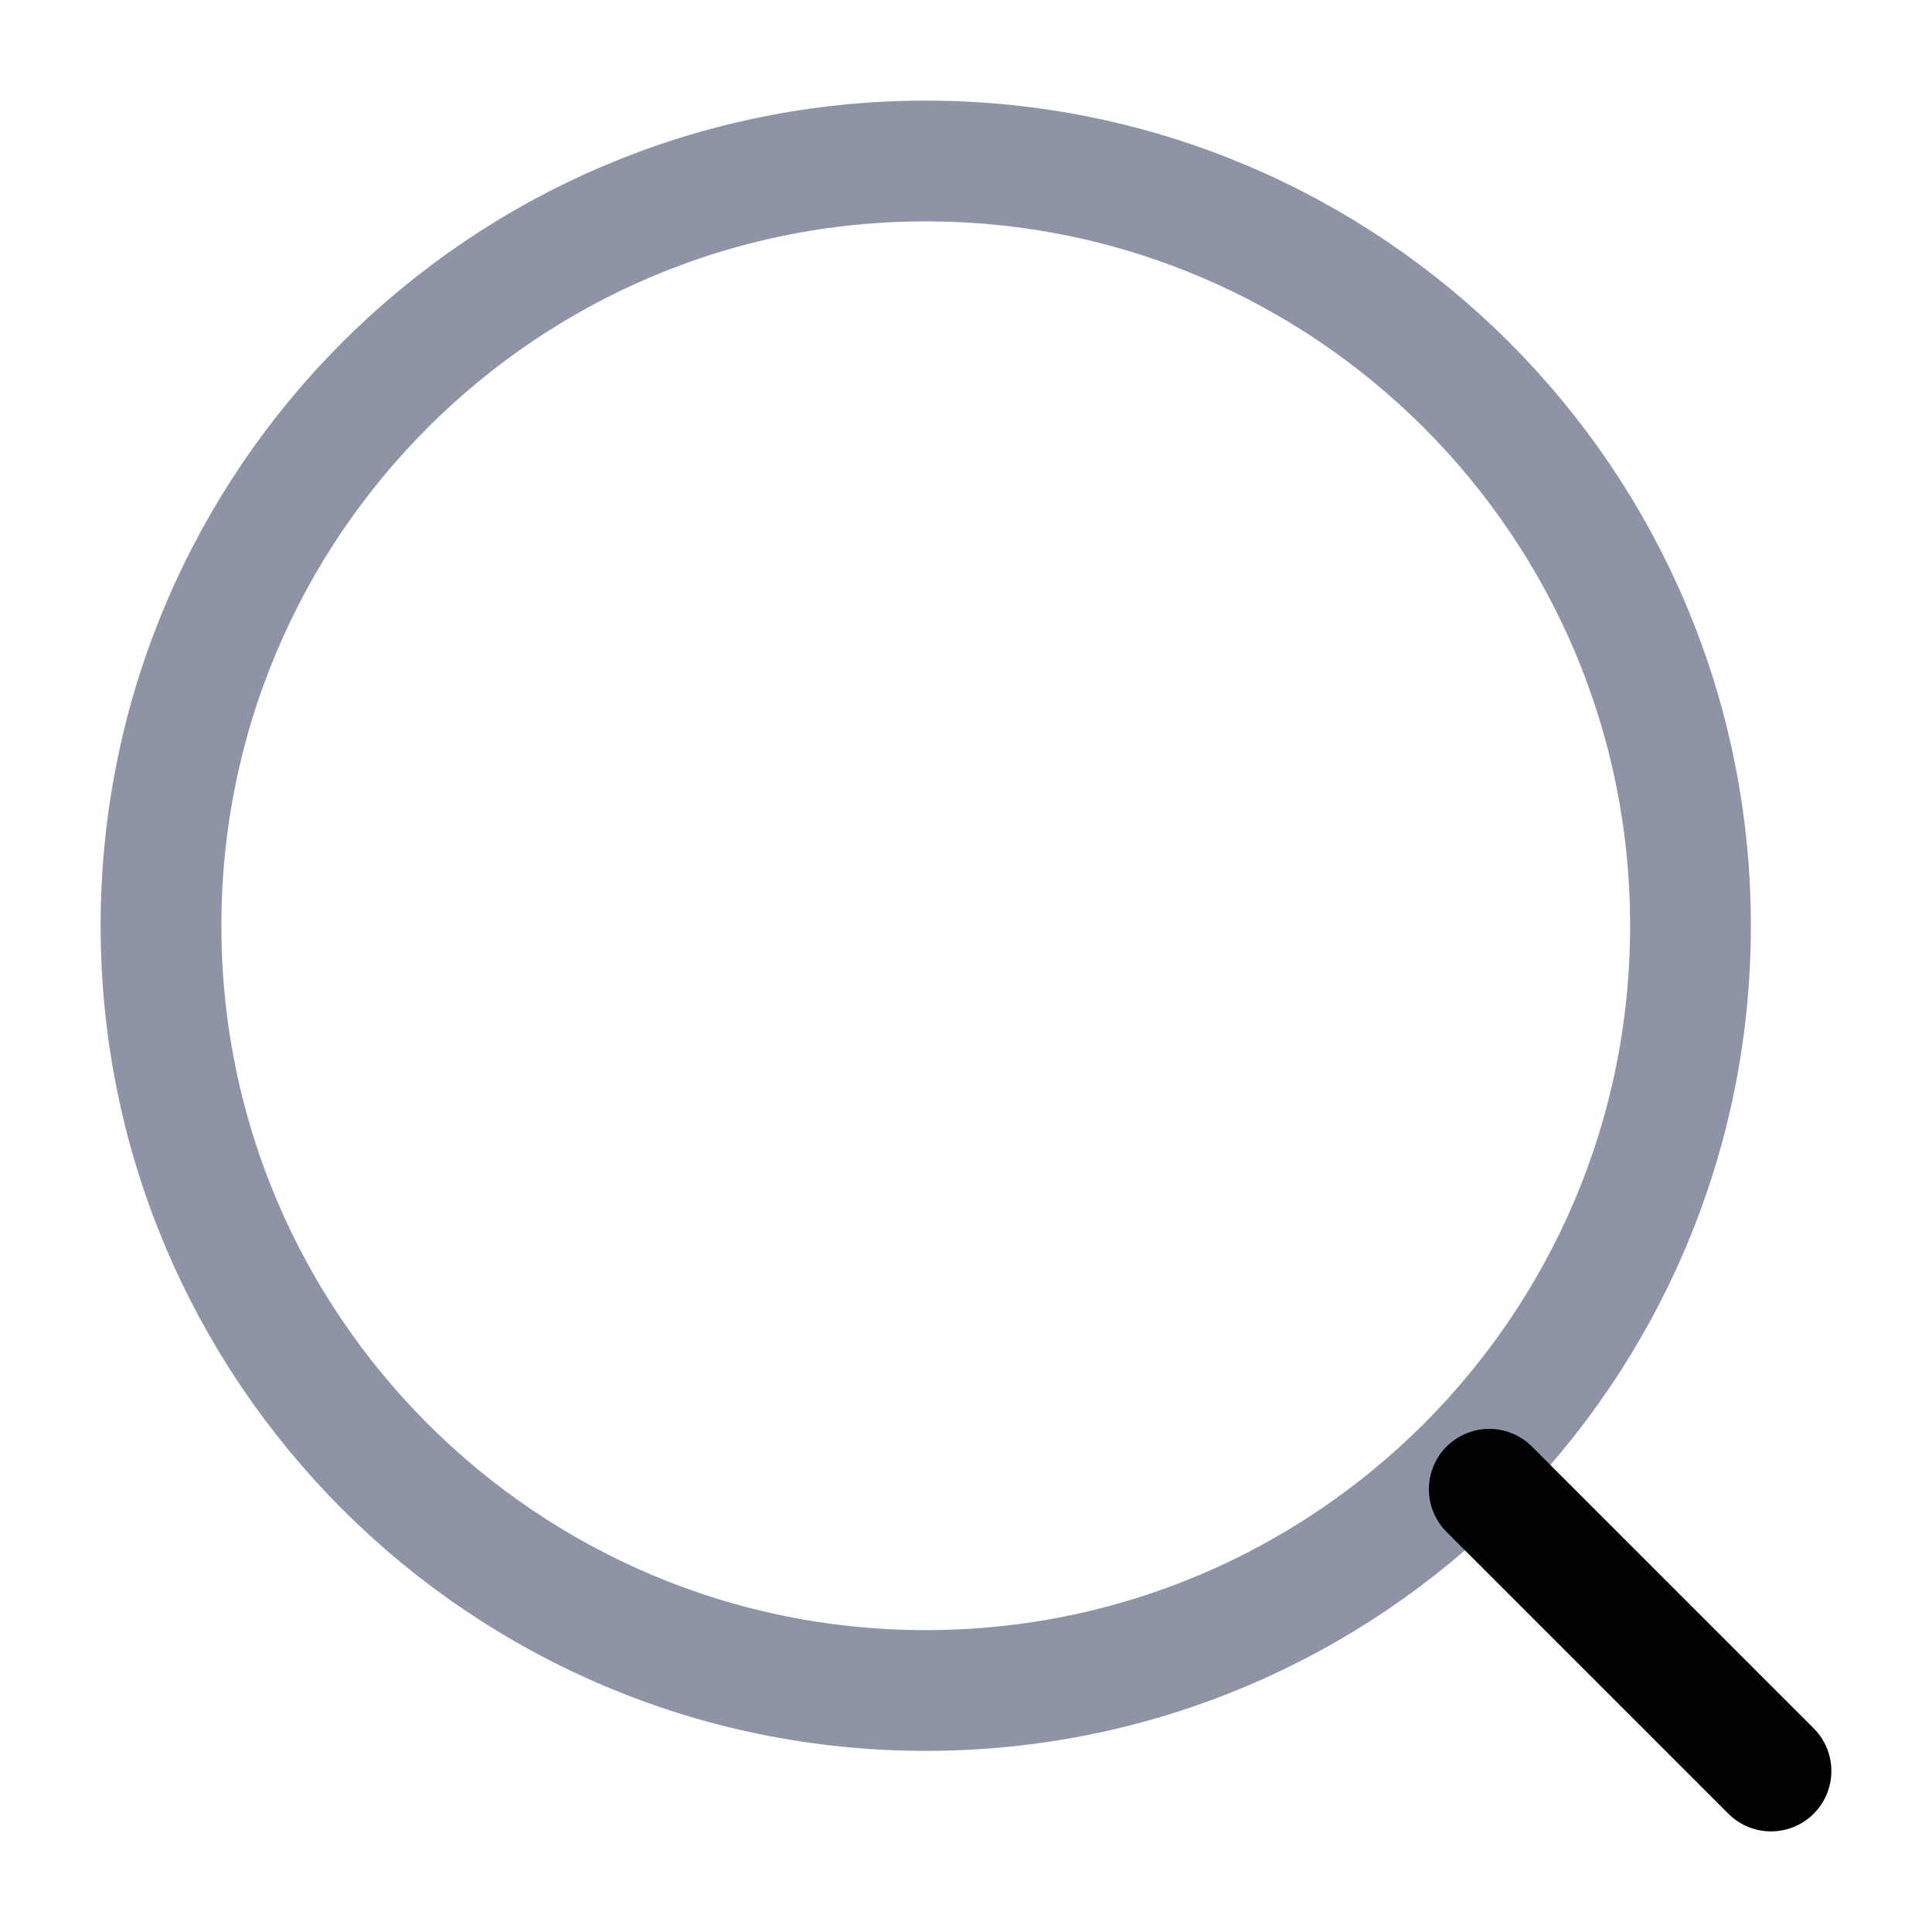
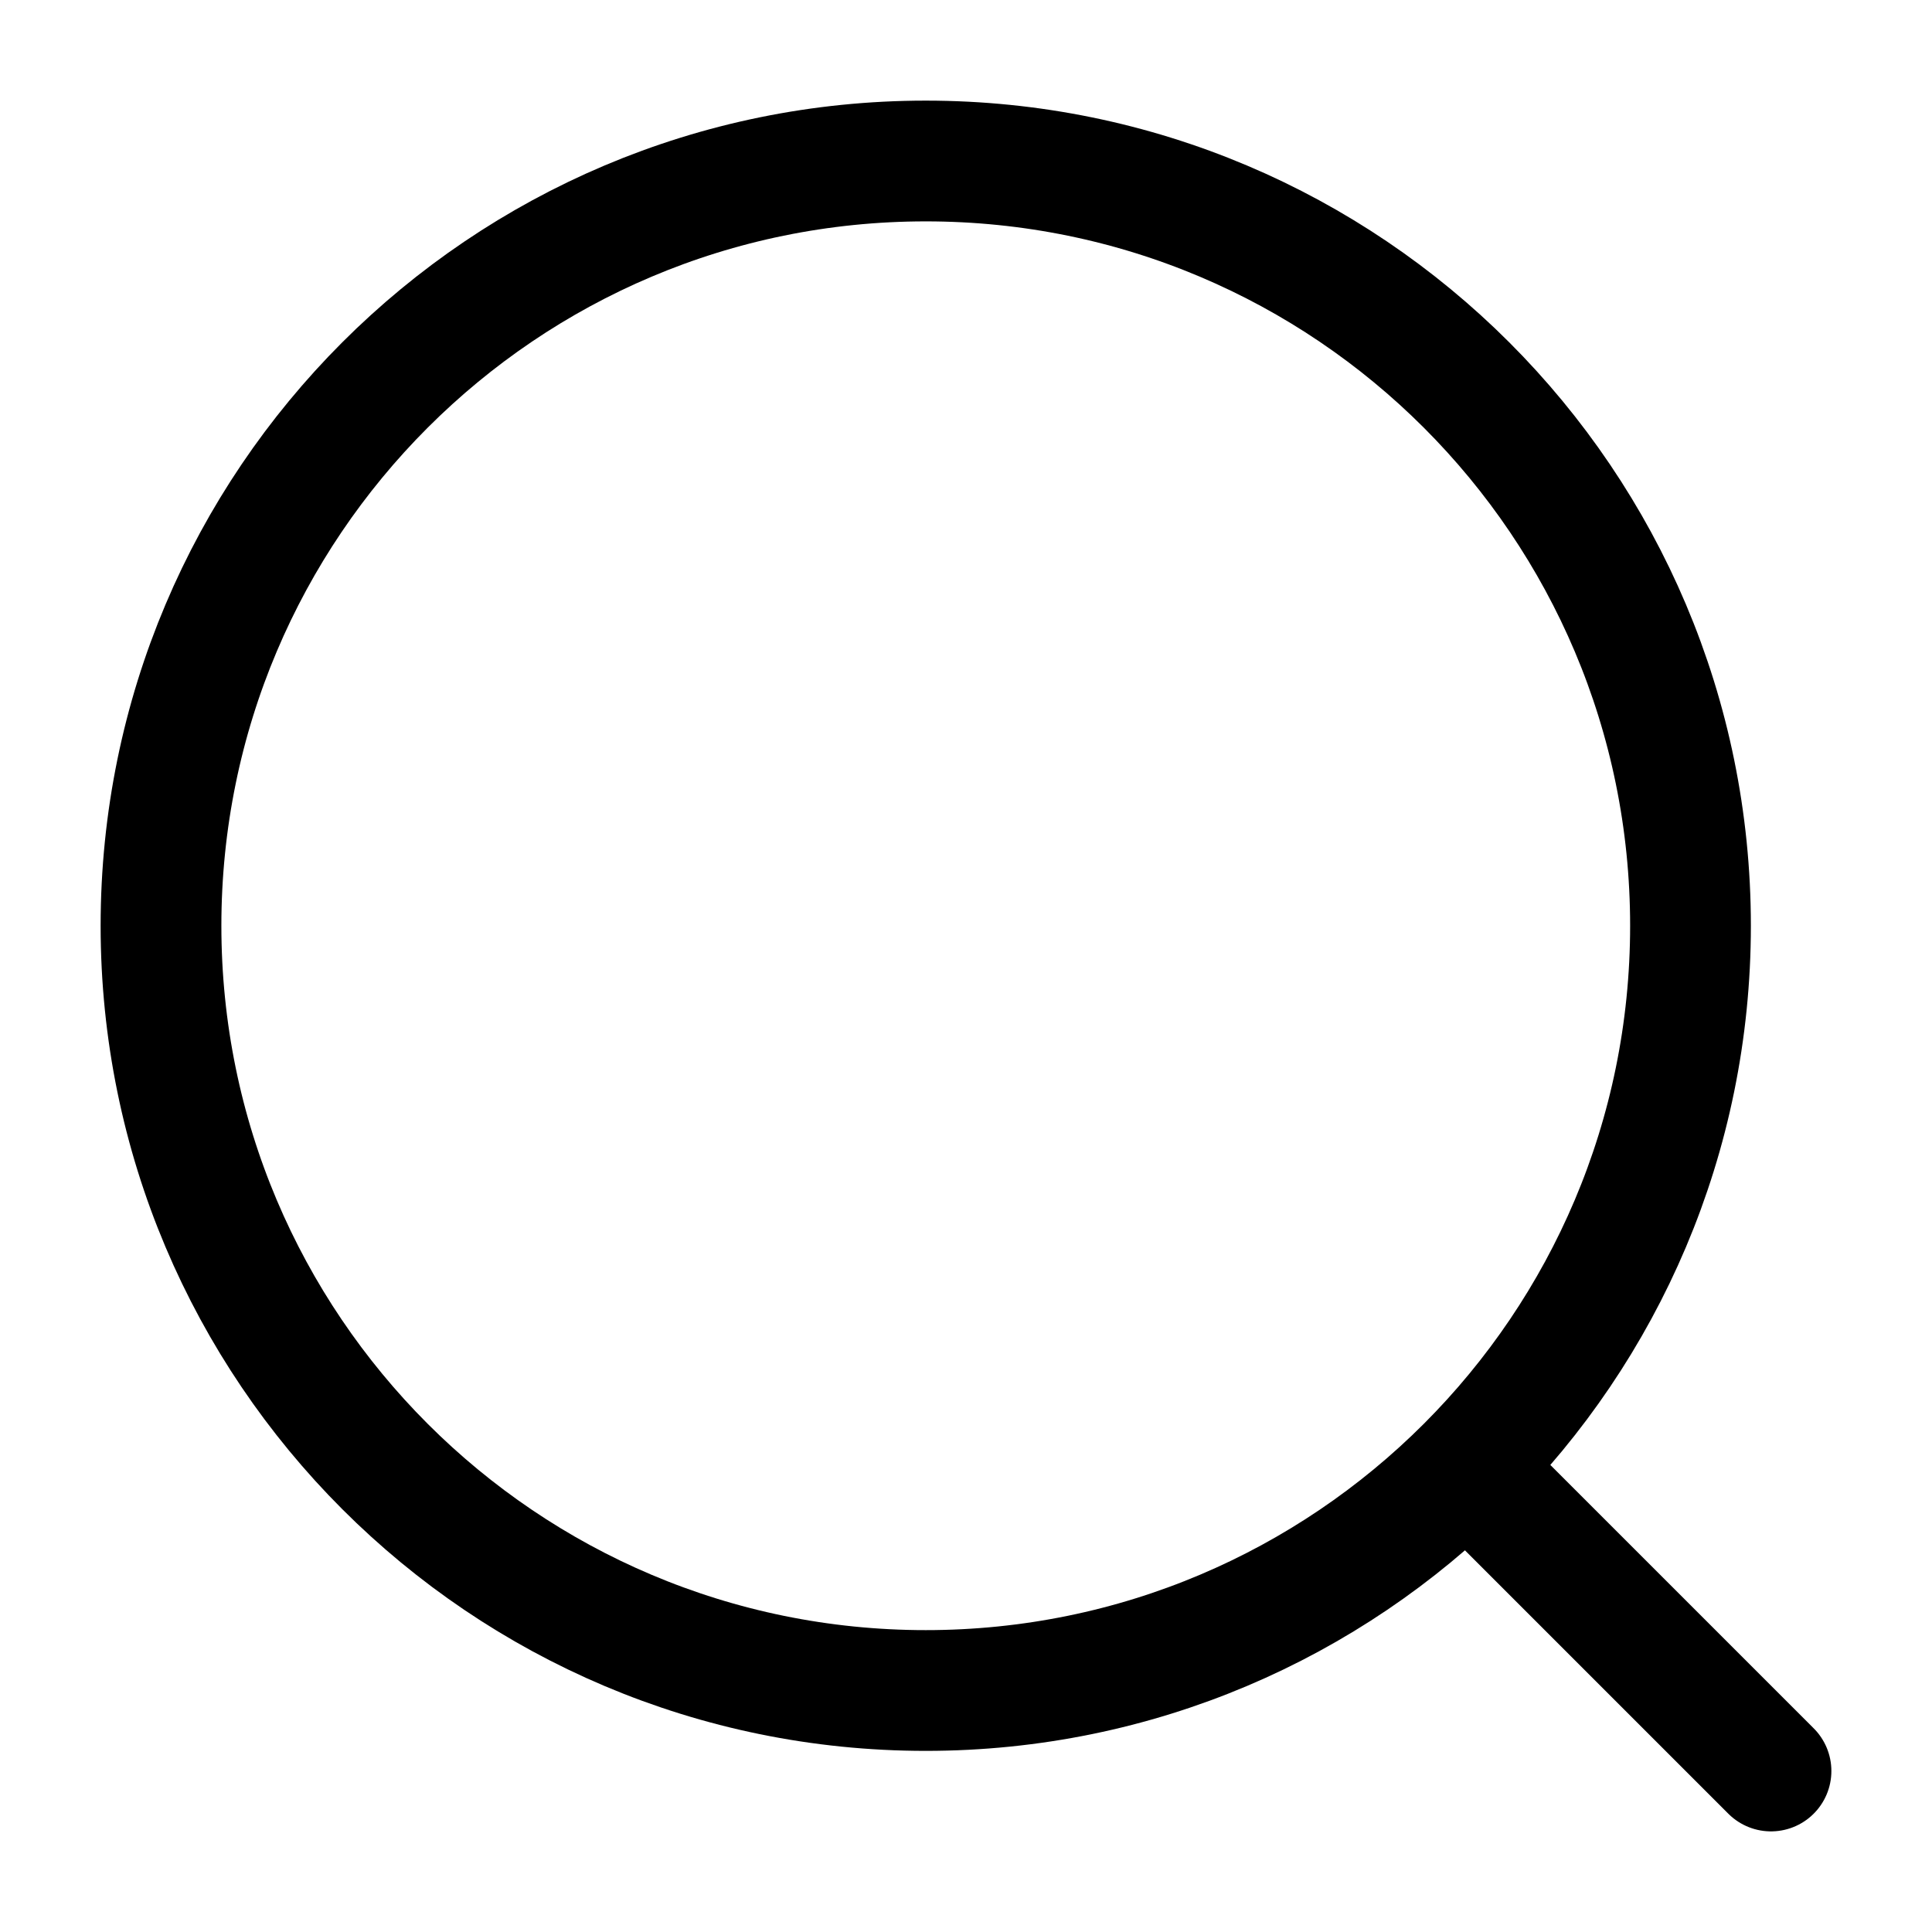
<svg xmlns="http://www.w3.org/2000/svg" width="24" height="24" viewBox="0 0 24 24" fill="none">
-   <circle cx="11.5" cy="11.5" r="9.5" stroke="#8E93A6" stroke-width="1.5" />
+   <circle cx="11.5" cy="11.5" r="9.5" stroke="currentColor" stroke-width="1.5" />
  <path d="M18.5 18.5L22 22" stroke="currentColor" stroke-width="1.5" stroke-linecap="round" />
</svg>
